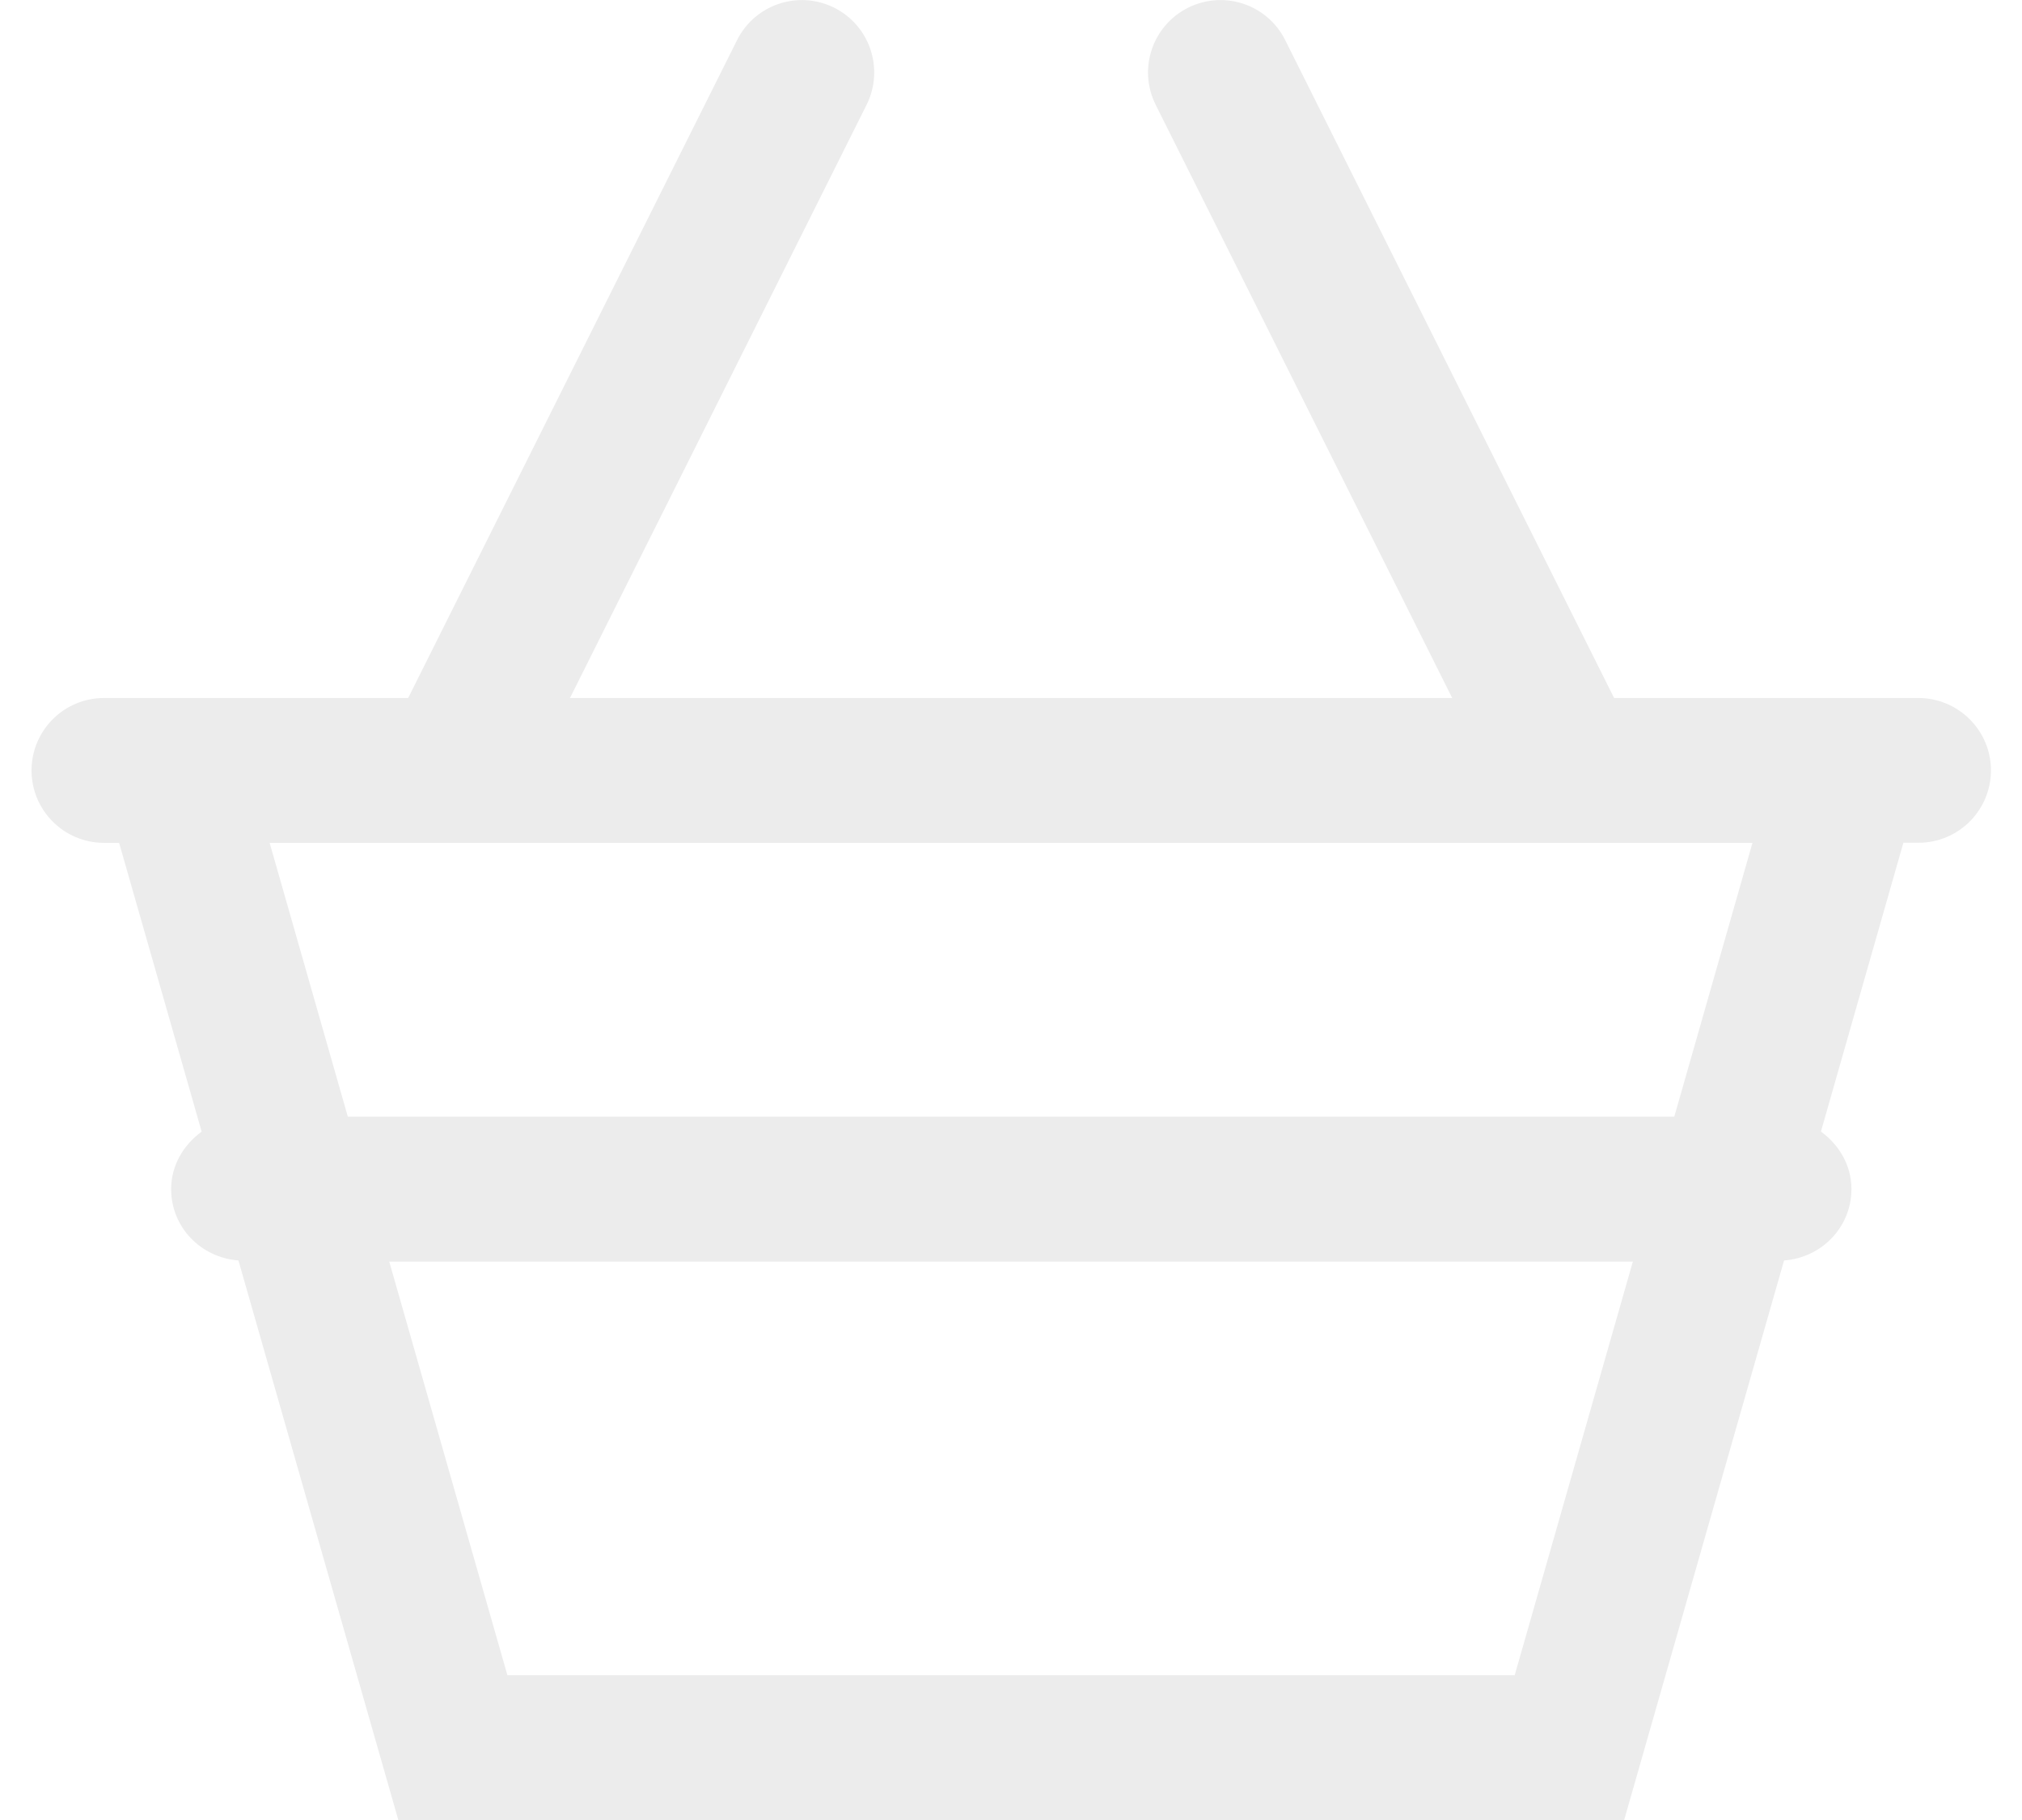
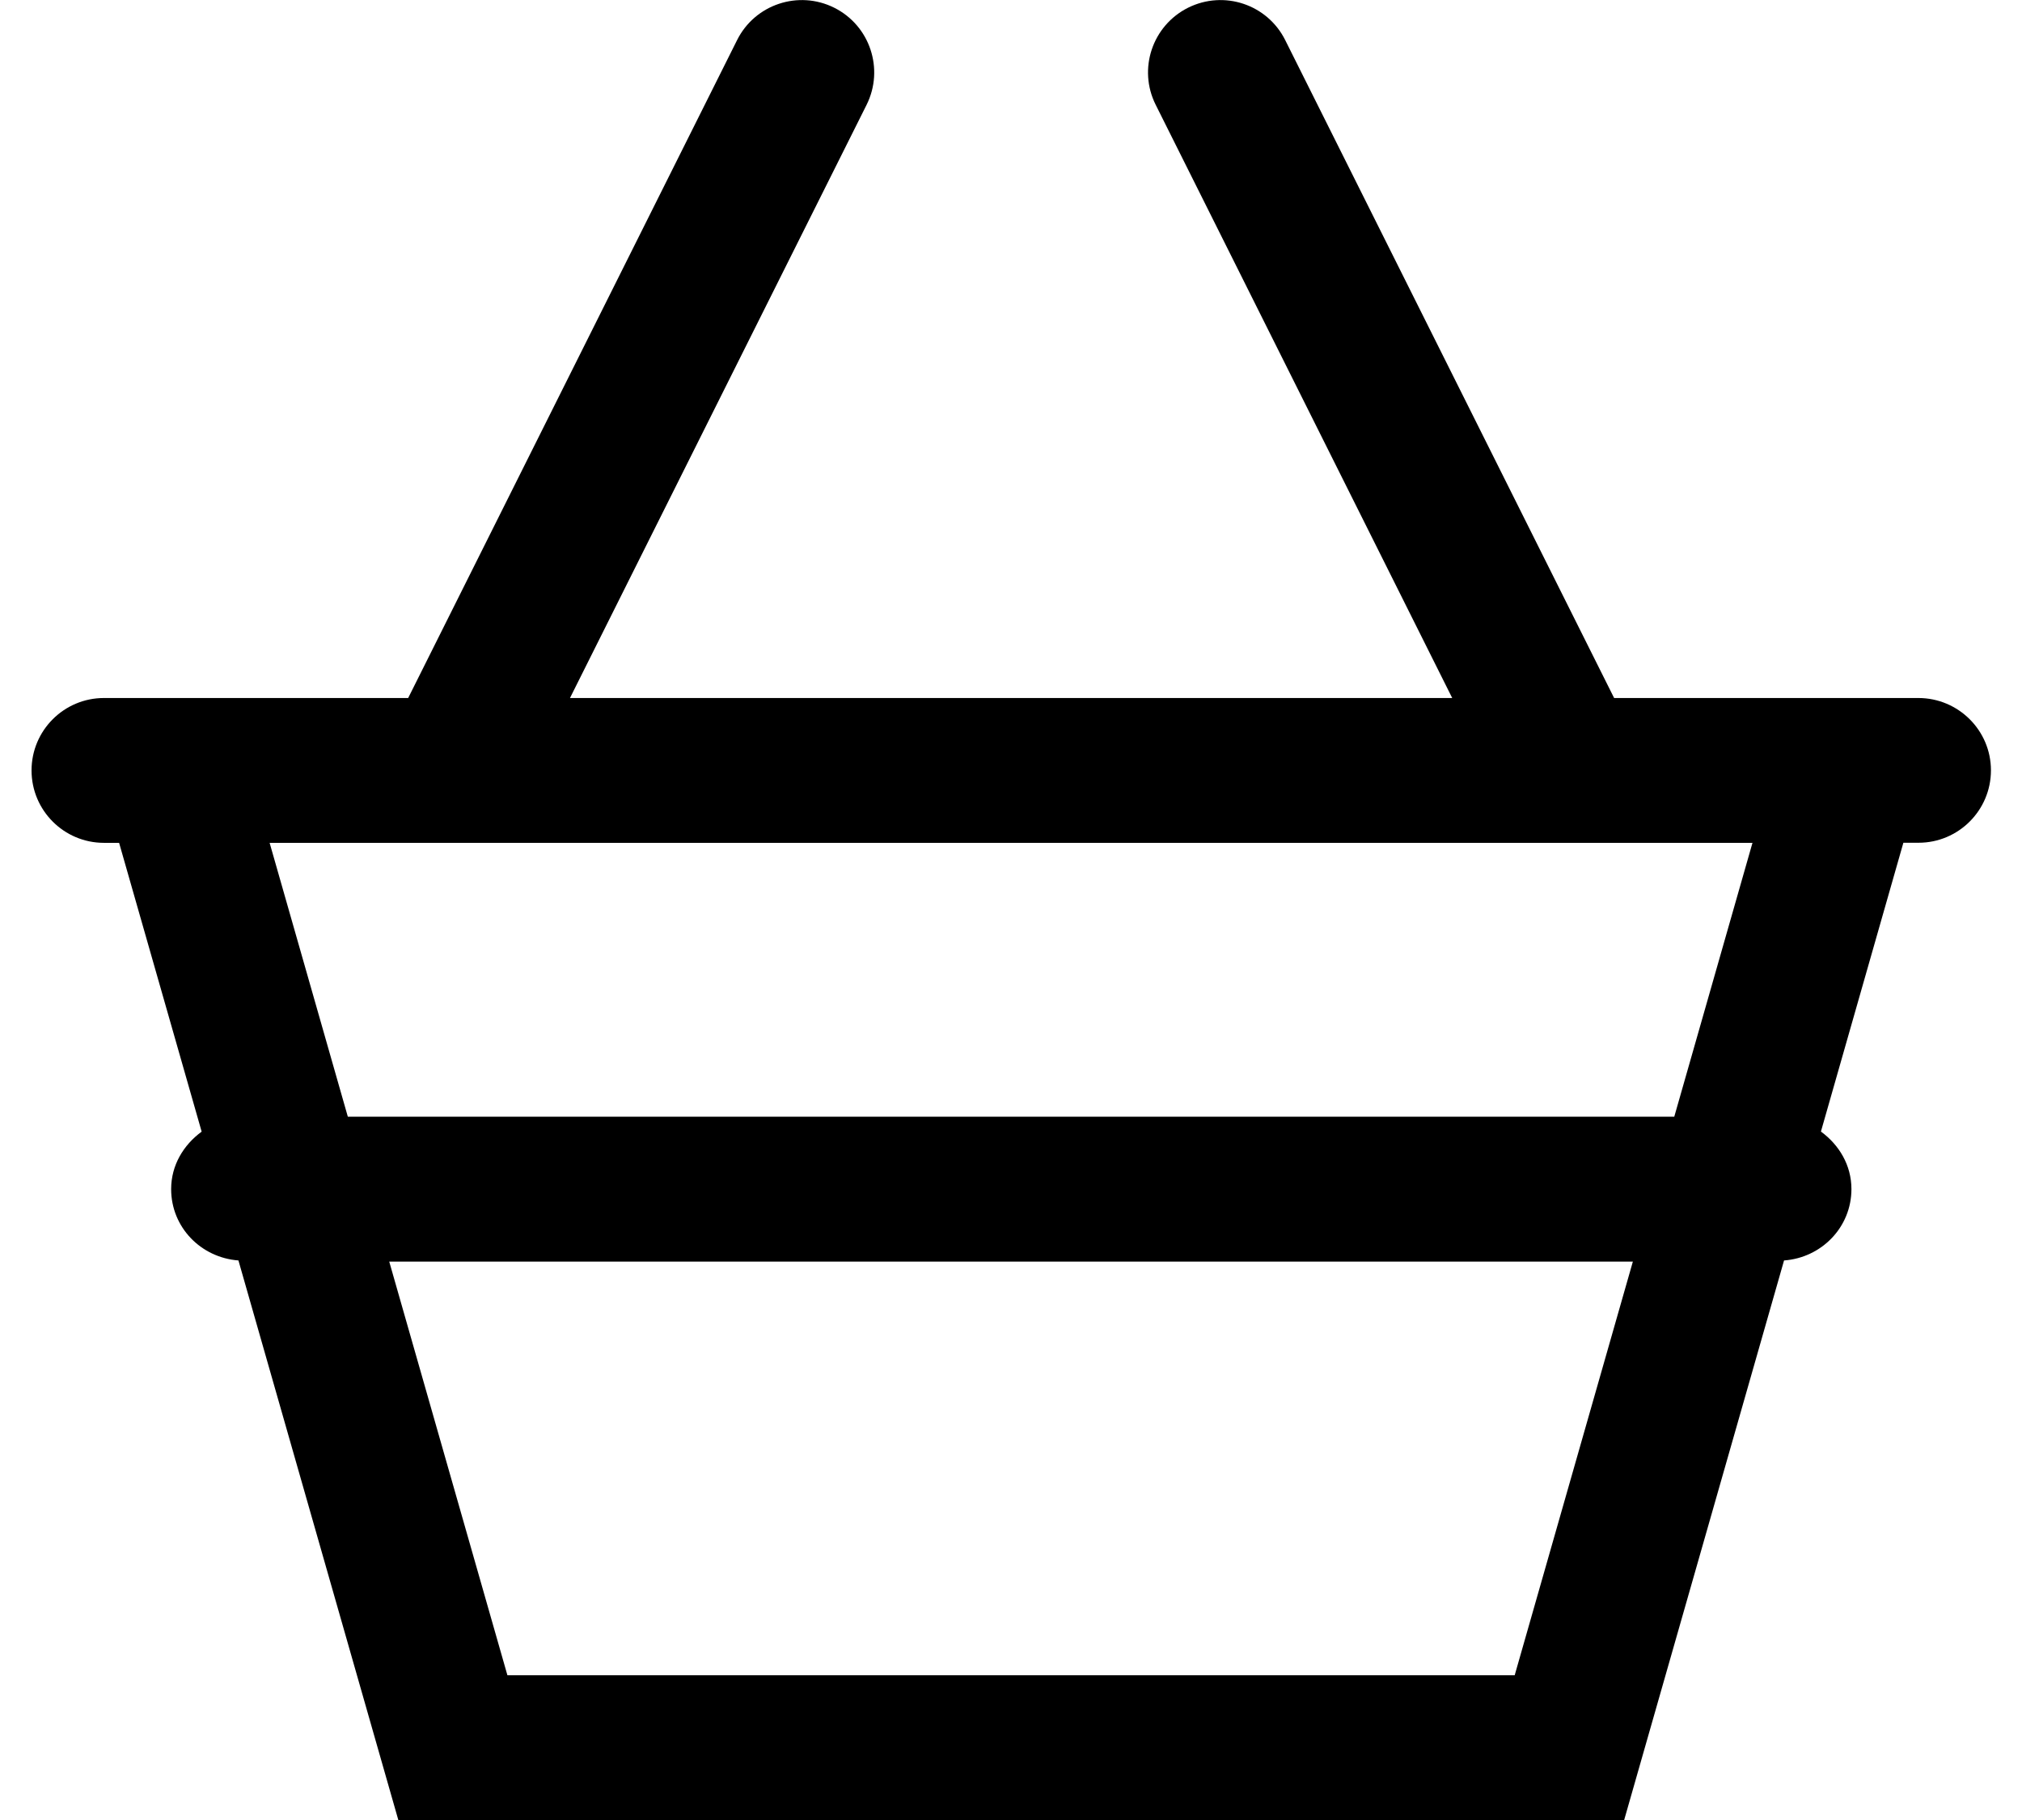
<svg xmlns="http://www.w3.org/2000/svg" version="1.1" id="Layer_1" x="0px" y="0px" width="20px" height="18" viewBox="264.205 370.961 20.294 18.849" enable-background="new 264.205 370.961 20.294 18.849" xml:space="preserve">
-   <path fill="#ececec" d="M283.75,378.19h-3.151l-3.407-6.814c-0.185-0.37-0.634-0.52-1.006-0.335 c-0.371,0.186-0.521,0.636-0.335,1.006l3.071,6.143h-9.138l3.072-6.143c0.185-0.371,0.035-0.821-0.335-1.006 c-0.37-0.185-0.821-0.035-1.006,0.335l-3.407,6.814h-3.151c-0.414,0-0.75,0.336-0.75,0.75s0.336,0.75,0.75,0.75h0.157l0.855,2.991 c-0.187,0.137-0.316,0.347-0.316,0.595c0,0.396,0.309,0.71,0.697,0.739l1.656,5.795h12.697l1.656-5.795 c0.388-0.028,0.698-0.344,0.698-0.739c0-0.249-0.129-0.459-0.316-0.596l0.854-2.991h0.157c0.414,0,0.75-0.336,0.75-0.75 S284.164,378.19,283.75,378.19z M279.569,388.311h-10.433l-1.224-4.284h12.881L279.569,388.311z M281.222,382.526h-13.739 l-0.81-2.836h15.359L281.222,382.526z" />
+   <path d="M283.75,378.19h-3.151l-3.407-6.814c-0.185-0.37-0.634-0.52-1.006-0.335 c-0.371,0.186-0.521,0.636-0.335,1.006l3.071,6.143h-9.138l3.072-6.143c0.185-0.371,0.035-0.821-0.335-1.006 c-0.37-0.185-0.821-0.035-1.006,0.335l-3.407,6.814h-3.151c-0.414,0-0.75,0.336-0.75,0.75s0.336,0.75,0.75,0.75h0.157l0.855,2.991 c-0.187,0.137-0.316,0.347-0.316,0.595c0,0.396,0.309,0.71,0.697,0.739l1.656,5.795h12.697l1.656-5.795 c0.388-0.028,0.698-0.344,0.698-0.739c0-0.249-0.129-0.459-0.316-0.596l0.854-2.991h0.157c0.414,0,0.75-0.336,0.75-0.75 S284.164,378.19,283.75,378.19z M279.569,388.311h-10.433l-1.224-4.284h12.881L279.569,388.311z M281.222,382.526h-13.739 l-0.81-2.836h15.359L281.222,382.526z" />
</svg>
